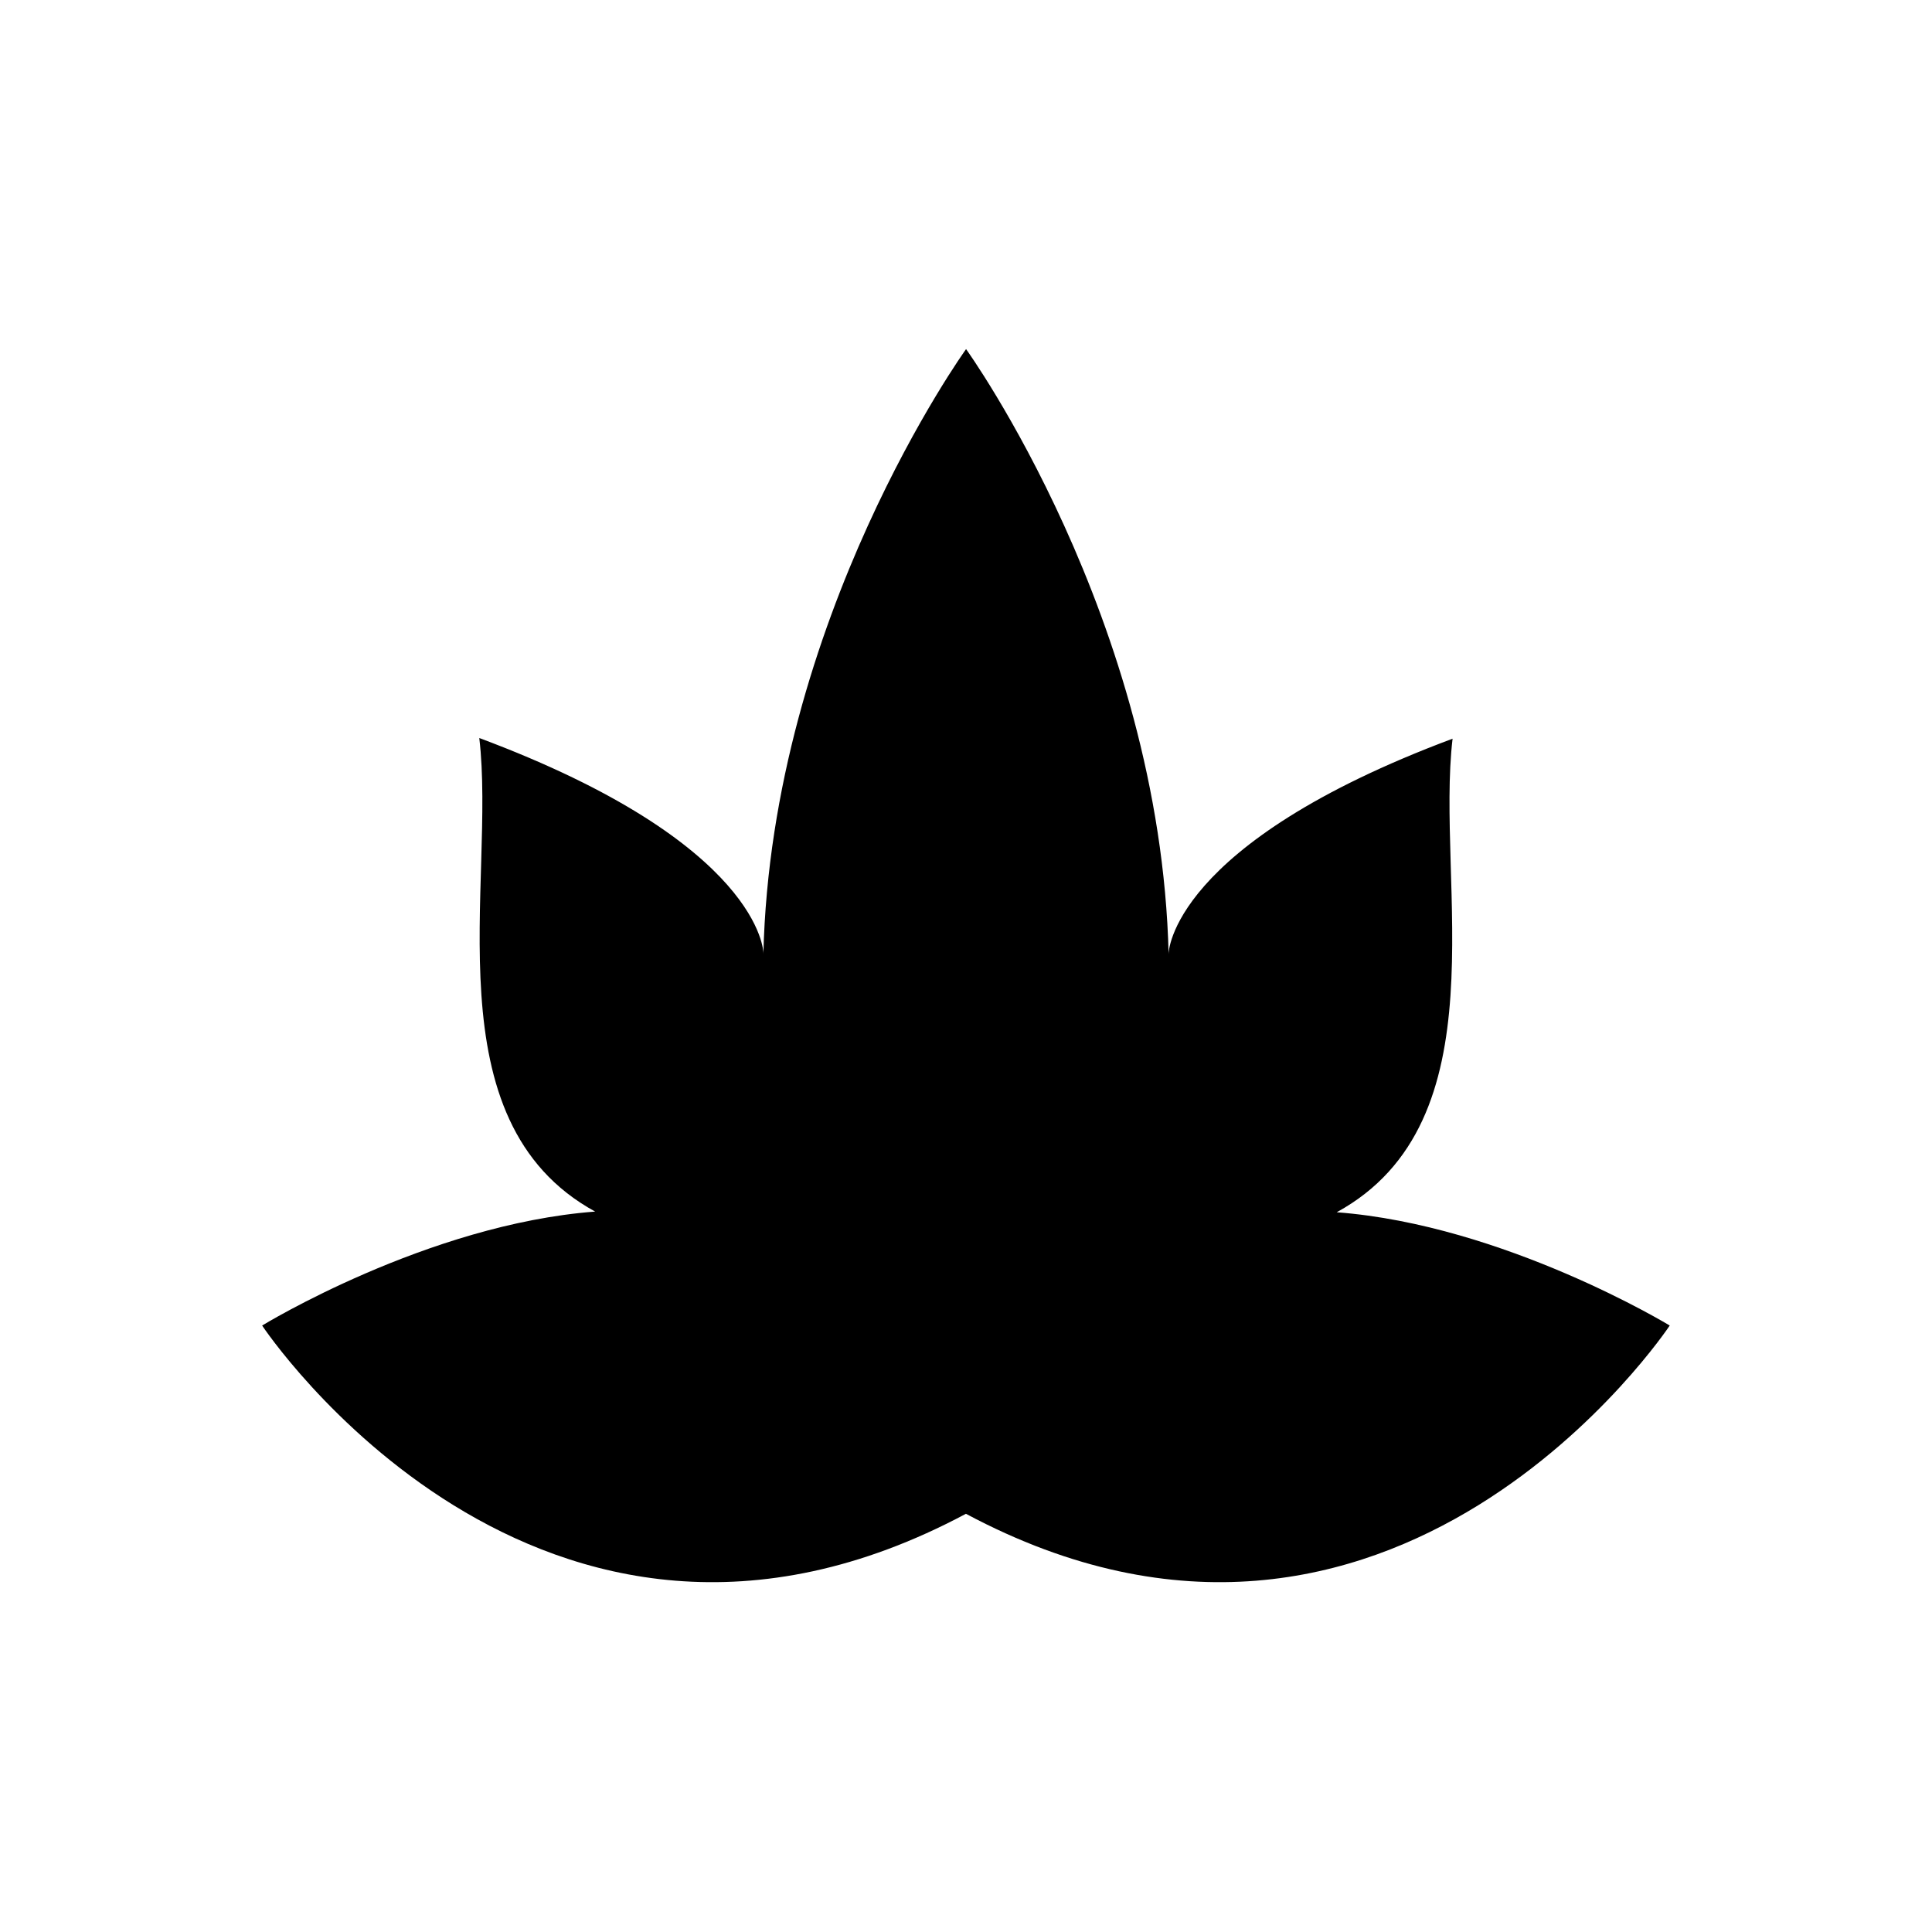
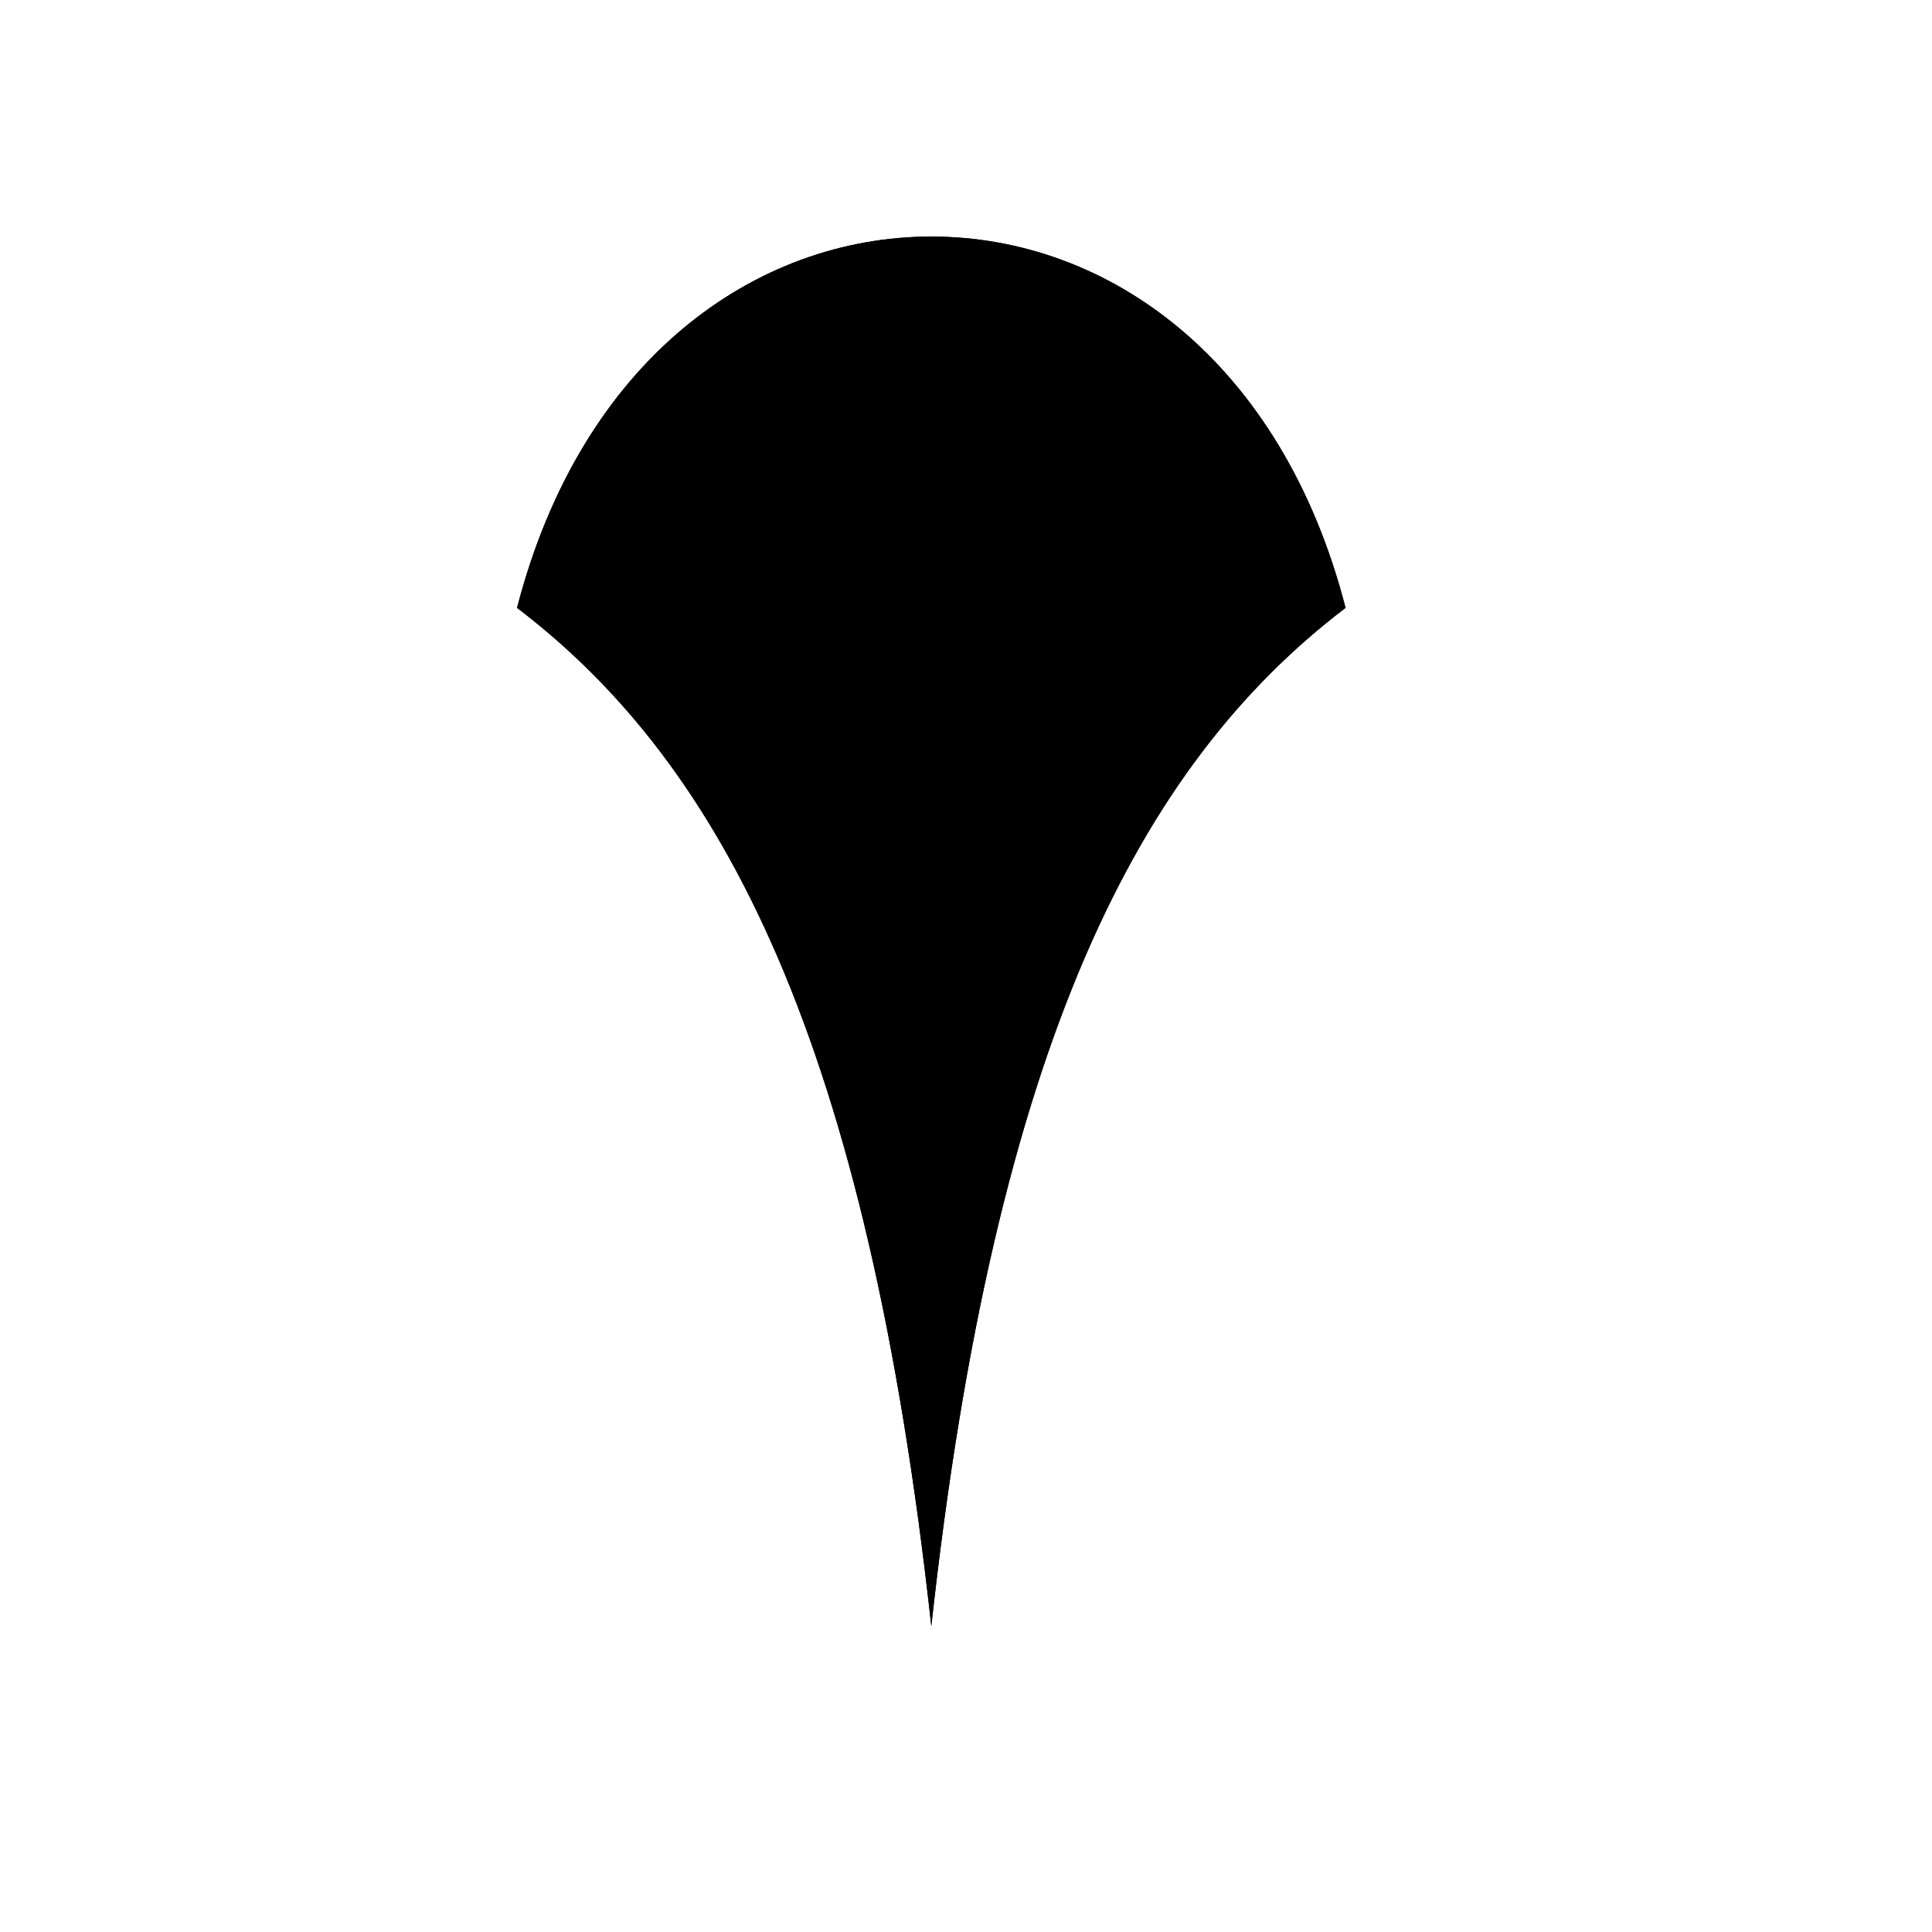
- <svg xmlns="http://www.w3.org/2000/svg" viewBox="0 0 141.73 141.73">
-   <defs>
-     <style>.cls-1{fill:current;}.cls-2{fill:none;fill:current;stroke-linecap:round;stroke-linejoin:round;stroke-width:0.75px;}</style>
-   </defs>
-   <g id="_12_fill" data-name="12 fill">
-     <path class="cls-1" d="M98.06,88.93h0c12.17-6.65,7.25-24.15,8.5-34.74C85.82,61.94,85.73,69.94,85.73,69.94l0,.09C85.14,45.4,70.87,25.61,70.87,25.61S56.59,45.41,56,70l0-.11s-.09-8-20.84-15.75c1.25,10.58-3.67,28.08,8.5,34.74h0c-12.3.93-24.43,8.36-24.43,8.36s20.25,30.56,51.63,13.81c31.37,16.75,51.63-13.81,51.63-13.81S110.35,89.86,98.06,88.93Z" />
+ <svg viewBox="0 0 147 147">
+   <g id="_33_fill" data-name="33 fill">
+     <path class="cls-1" d="M70.86,123.73c4.86-44.31,15.76-65.48,31.52-77.48C97.51,27.38,84.26,18,70.86,18S44.22,27.38,39.34,46.25C55.1,58.25,66,79.42,70.86,123.73Z" />
  </g>
-   <g id="_12_stroke" data-name="12 stroke">
-     <path class="cls-2" d="M56,69.94s-.09-8-20.84-15.75c1.25,10.58-3.67,28.08,8.5,34.74" />
-     <path class="cls-2" d="M54.82,86.77s-10.25-4.25-7.58-7.08S54.82,86.77,54.82,86.77Z" />
-     <path class="cls-2" d="M51.67,81.64c-.86-4.37.16-7.47-.53-10.08C49.53,65.52,45.91,63,39,60.44c1.5,6.5-2.33,26.33,11.48,24.12" />
-     <path class="cls-2" d="M39.48,67.53a9.26,9.26,0,0,0,4.87-4.71" />
-     <path class="cls-2" d="M39.56,70a9.74,9.74,0,0,0,6.85,3.6c.28-2.78,1.25-6.78,0-9.38" />
-     <path class="cls-2" d="M40.24,76.44a6.39,6.39,0,0,0,3.05-3.66" />
-     <path class="cls-2" d="M46.74,71s2.88.15,3.56-1.81" />
-     <path class="cls-2" d="M41.77,80.87s3.15-1.36,3.29-4.43c0,0,3.27.33,3.94-2.33a3.66,3.66,0,0,0,2.41,0" />
-     <path class="cls-2" d="M24.32,98.69s17.36,19.5,39.1,10.17C59.24,82.44,37.07,97,24.32,98.69Z" />
-     <path class="cls-2" d="M30.59,97.25s2.83,2.9-.43,6.54" />
-     <path class="cls-2" d="M34.13,96.19a7.6,7.6,0,0,1-.92,9.65" />
-     <path class="cls-2" d="M42.37,93.95c0,.58,0,6.4-6.92,7.07,0,0,8.73,1.35,7.84,9.26" />
-     <path class="cls-2" d="M41.12,103.79a6.41,6.41,0,0,0,3.93-1.68s-2.73-3.1-4.81-3" />
-     <path class="cls-2" d="M47.91,96.19a15.68,15.68,0,0,0-6.14.7c3.33.4,6.26,4.55,8.14,5.39-1.67.19-4,3.82-7,4.2a12.66,12.66,0,0,0,4.84,1.59" />
-     <path class="cls-2" d="M52,93.48s1.71,5.61-2.13,8.81c0,0,4.74,2.13,1.49,9.1" />
-     <path class="cls-2" d="M58.46,96.93s-.89,4.35-3.14,4.93c0,0,3.76,3.15,1.57,9" />
-     <path class="cls-2" d="M62.62,105s-3.08,1.09-1.69,4.76" />
-     <path class="cls-2" d="M67.32,56.8s-2.83,4.32-6.54,6.27" />
-     <path class="cls-2" d="M62.7,66.83a15.55,15.55,0,0,1-.54,4" />
-     <path class="cls-2" d="M70.86,111.11c33.5-39.12,0-85.5,0-85.5S37.37,72,70.86,111.11Z" />
-     <path class="cls-2" d="M70.86,105.44c23.42-38.08,0-72.58,0-72.58S47.44,67.36,70.86,105.44Z" />
-     <path class="cls-2" d="M81.59,93.62c14.35-12.61,40.9,3.67,40.9,3.67s-20.25,30.56-51.63,13.81C39.49,127.86,19.24,97.29,19.24,97.29S45.8,81,60.14,93.62" />
-     <path class="cls-2" d="M85.73,69.94s.09-8,20.84-15.75c-1.25,10.58,3.67,28.08-8.5,34.74" />
-     <path class="cls-2" d="M86.91,86.77s10.25-4.25,7.58-7.08S86.91,86.77,86.91,86.77Z" />
-     <path class="cls-2" d="M90.06,81.64c.86-4.37-.16-7.47.53-10.08,1.61-6,5.23-8.56,12.15-11.12-1.5,6.5,2.33,26.33-11.48,24.12" />
-     <path class="cls-2" d="M102.25,67.53a9.26,9.26,0,0,1-4.87-4.71" />
-     <path class="cls-2" d="M102.17,70a9.74,9.74,0,0,1-6.85,3.6c-.28-2.78-1.25-6.78,0-9.38" />
-     <path class="cls-2" d="M101.49,76.44a6.39,6.39,0,0,1-3.05-3.66" />
-     <path class="cls-2" d="M95,71s-2.88.15-3.56-1.81" />
-     <path class="cls-2" d="M100,80.87s-3.15-1.36-3.29-4.43c0,0-3.27.33-3.94-2.33a3.66,3.66,0,0,1-2.41,0" />
-     <path class="cls-2" d="M117.41,98.69s-17.36,19.5-39.1,10.17C82.49,82.44,104.66,97,117.41,98.69Z" />
-     <path class="cls-2" d="M111.14,97.25s-2.83,2.9.43,6.54" />
-     <path class="cls-2" d="M107.6,96.19a7.6,7.6,0,0,0,.92,9.65" />
-     <path class="cls-2" d="M99.36,93.95c0,.58,0,6.4,6.92,7.07,0,0-8.73,1.35-7.84,9.26" />
-     <path class="cls-2" d="M100.61,103.79a6.41,6.41,0,0,1-3.93-1.68s2.73-3.1,4.81-3" />
-     <path class="cls-2" d="M93.82,96.19a15.68,15.68,0,0,1,6.14.7c-3.33.4-6.26,4.55-8.14,5.39,1.67.19,4,3.82,7,4.2A12.66,12.66,0,0,1,94,108.07" />
-     <path class="cls-2" d="M89.7,93.48s-1.71,5.61,2.13,8.81c0,0-4.74,2.13-1.49,9.1" />
-     <path class="cls-2" d="M83.27,96.93s.89,4.35,3.14,4.93c0,0-3.76,3.15-1.57,9" />
-     <path class="cls-2" d="M79.11,105s3.08,1.09,1.69,4.76" />
-     <path class="cls-2" d="M75.53,41.9a9.95,9.95,0,0,1-9.34,0" />
-     <path class="cls-2" d="M77.34,46.64c-2.54,1.91-6.49,1.73-6.49,1.73s-3.94.19-6.48-1.73" />
-     <path class="cls-2" d="M73.22,48.23c.69,3.59-1.39,4.08-2.35,7.13-1-3-3-3.53-2.35-7.12" />
-     <path class="cls-2" d="M77.34,46.64c1,9.07-4.77,11-6.48,14-1.71-3-7.47-5-6.49-14" />
-     <path class="cls-2" d="M74.41,56.8s2.83,4.32,6.54,6.27" />
-     <path class="cls-2" d="M81.26,68.36a29,29,0,0,1-6.52-5.53,4.89,4.89,0,0,1-7.75,0,29,29,0,0,1-6.52,5.53" />
-     <path class="cls-2" d="M81.09,74.7c-6,2.13-6.33-5.66-6.35-11.87.2,10.55-1.54,11.95-3.88,11.95S66.79,73.37,67,62.82c0,6.21-.39,14-6.35,11.87" />
-     <path class="cls-2" d="M79,66.83a15.55,15.55,0,0,0,.54,4" />
-     <path class="cls-2" d="M80.41,80.33A10.86,10.86,0,0,1,79,75c.27,7.46-6.86,8.87-8.17,10.65C69.55,83.92,62.43,82.51,62.7,75a10.86,10.86,0,0,1-1.38,5.28" />
-     <path class="cls-2" d="M73.34,73.55c2.81,3.77-1.43,5.34-2.48,6.78-1-1.43-5.29-3-2.48-6.78" />
-     <path class="cls-2" d="M75.68,82.39c1.23,6.55-3.8,11.08-4.82,14.93-1-3.85-6.08-8.41-4.85-15" />
-     <line class="cls-2" x1="70.87" y1="68.86" x2="70.87" y2="64.73" />
-     <line class="cls-2" x1="70.86" y1="90.26" x2="70.86" y2="85.7" />
+   <g id="_33_stroke" data-name="33 stroke">
+     <path class="cls-2" d="M70.86,123.73c4.86-44.31,15.76-65.48,31.52-77.48C97.51,27.38,84.26,18,70.86,18S44.22,27.38,39.34,46.25C55.1,58.25,66,79.42,70.86,123.73Z" />
+     <path class="cls-2" d="M91.92,27C77.14,45.13,70.86,64.29,70.86,123.73c0-59.43-6.27-78.6-21.05-96.76" />
  </g>
</svg>
